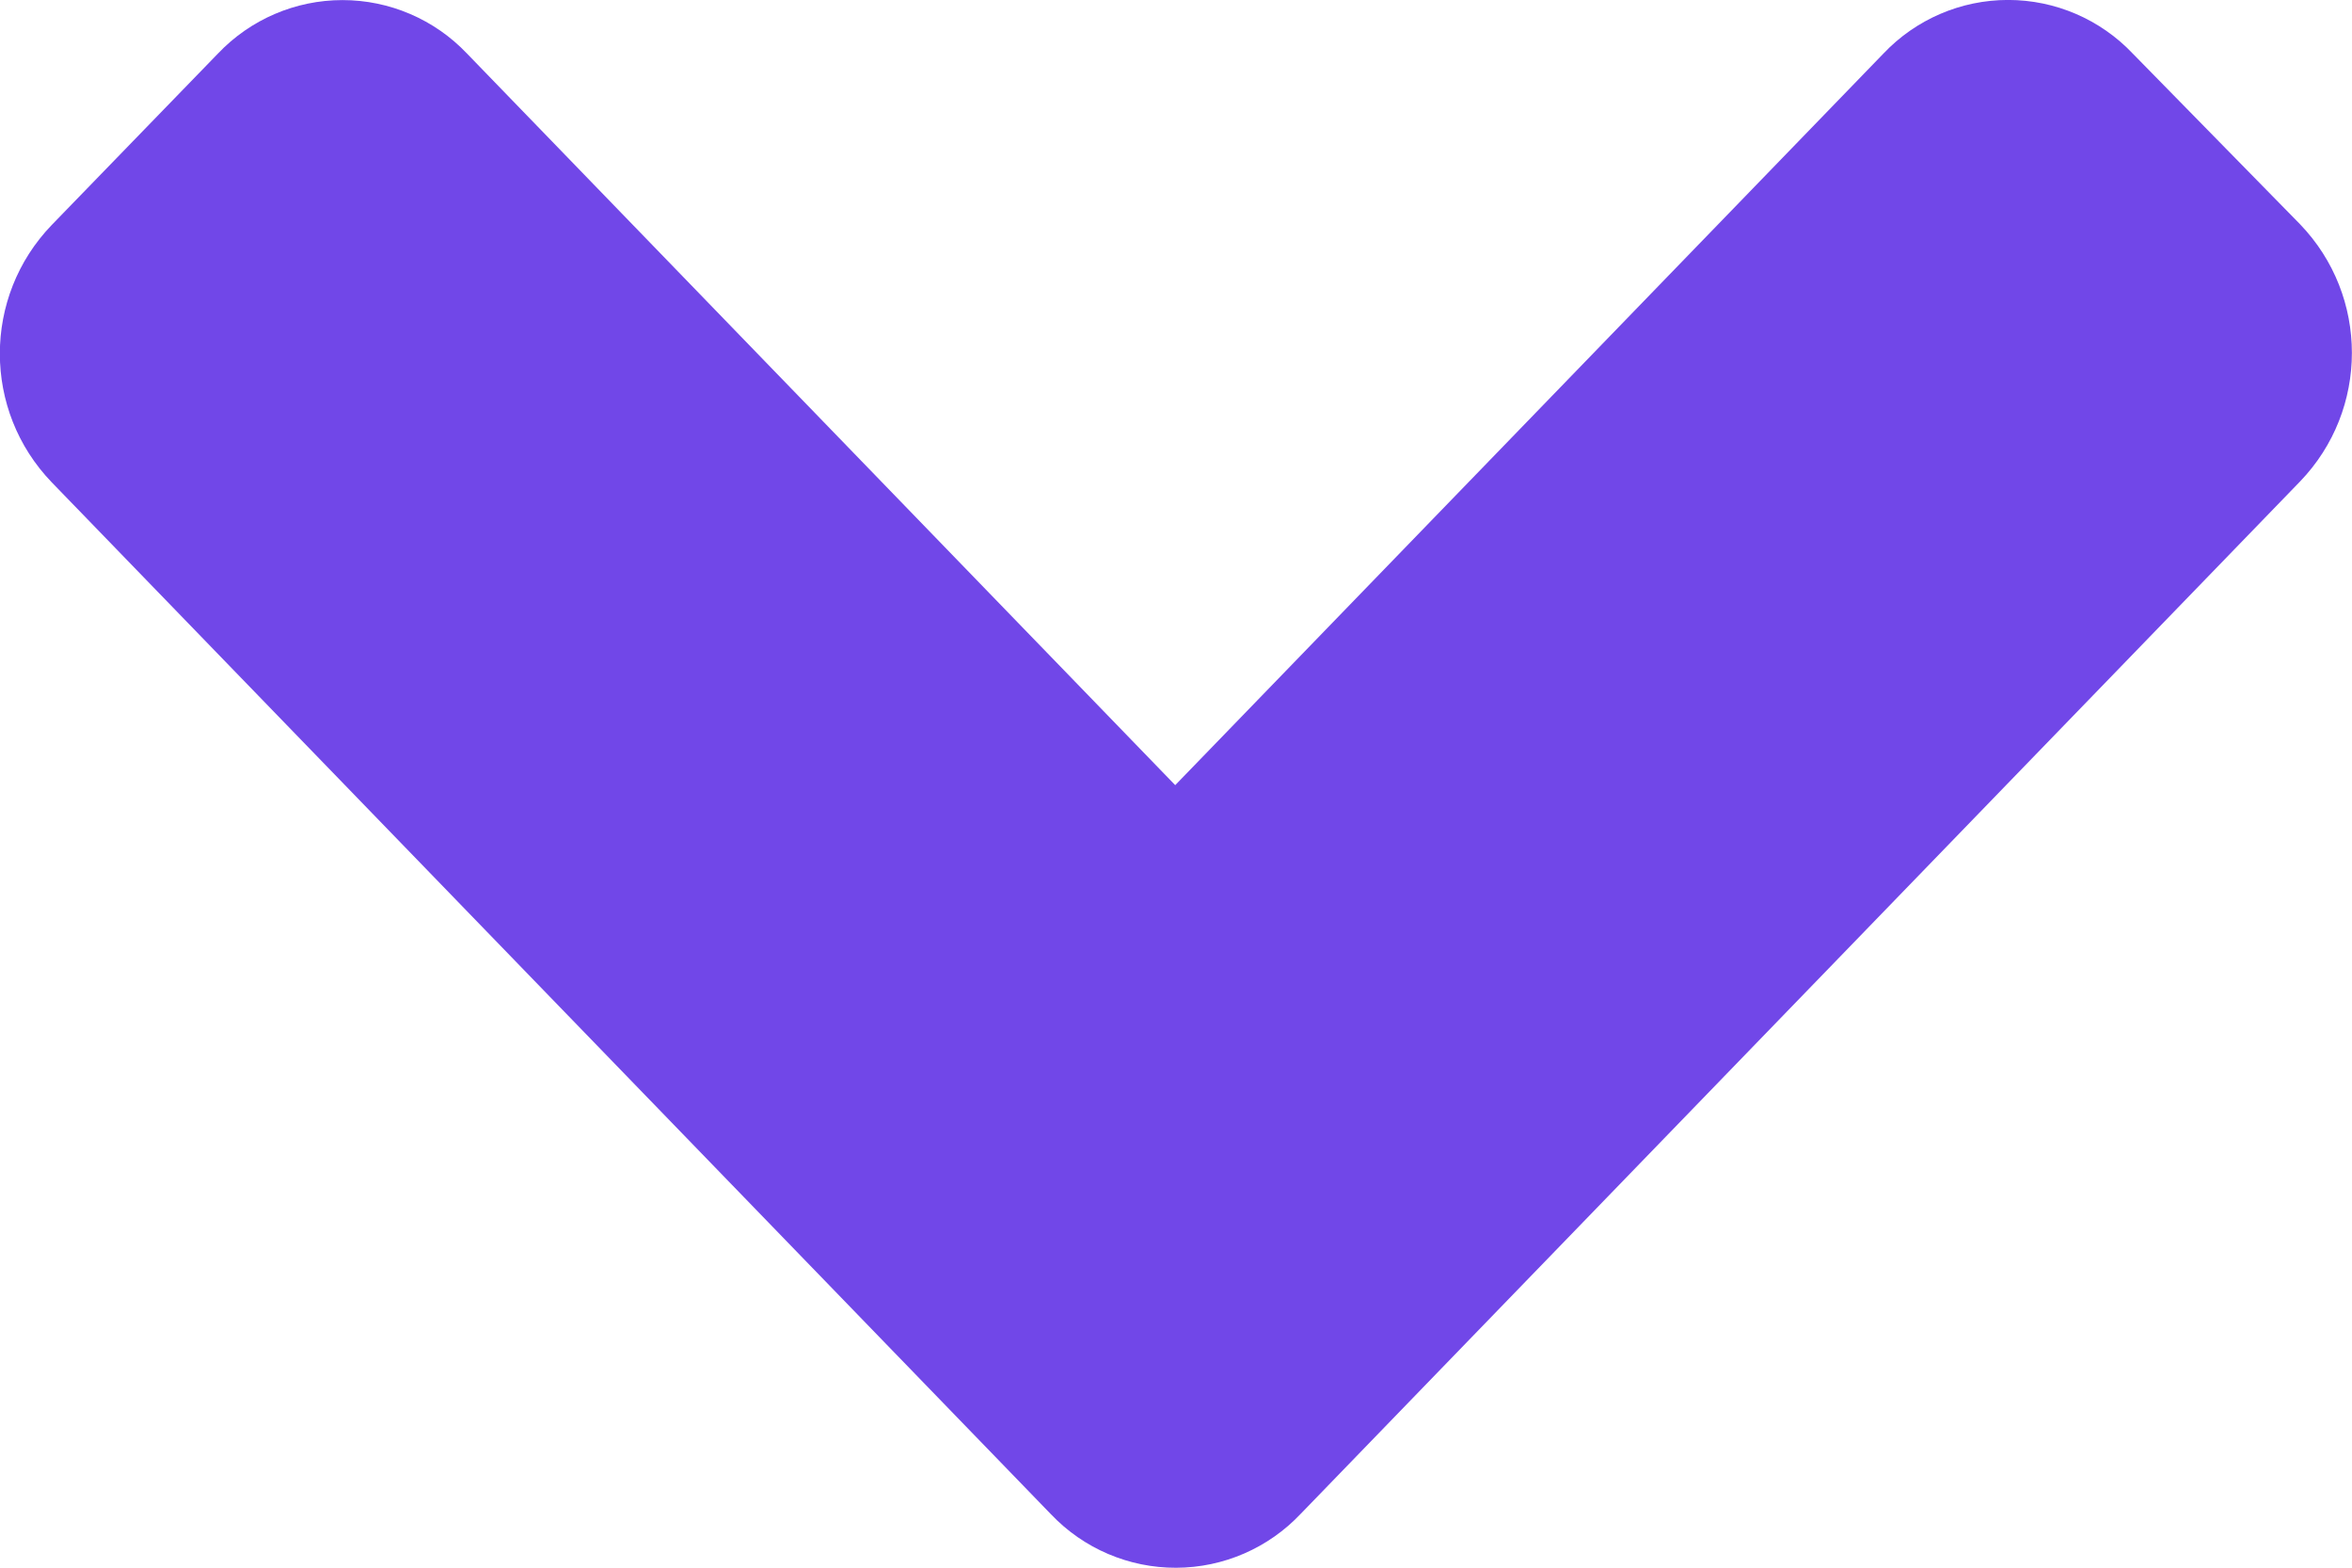
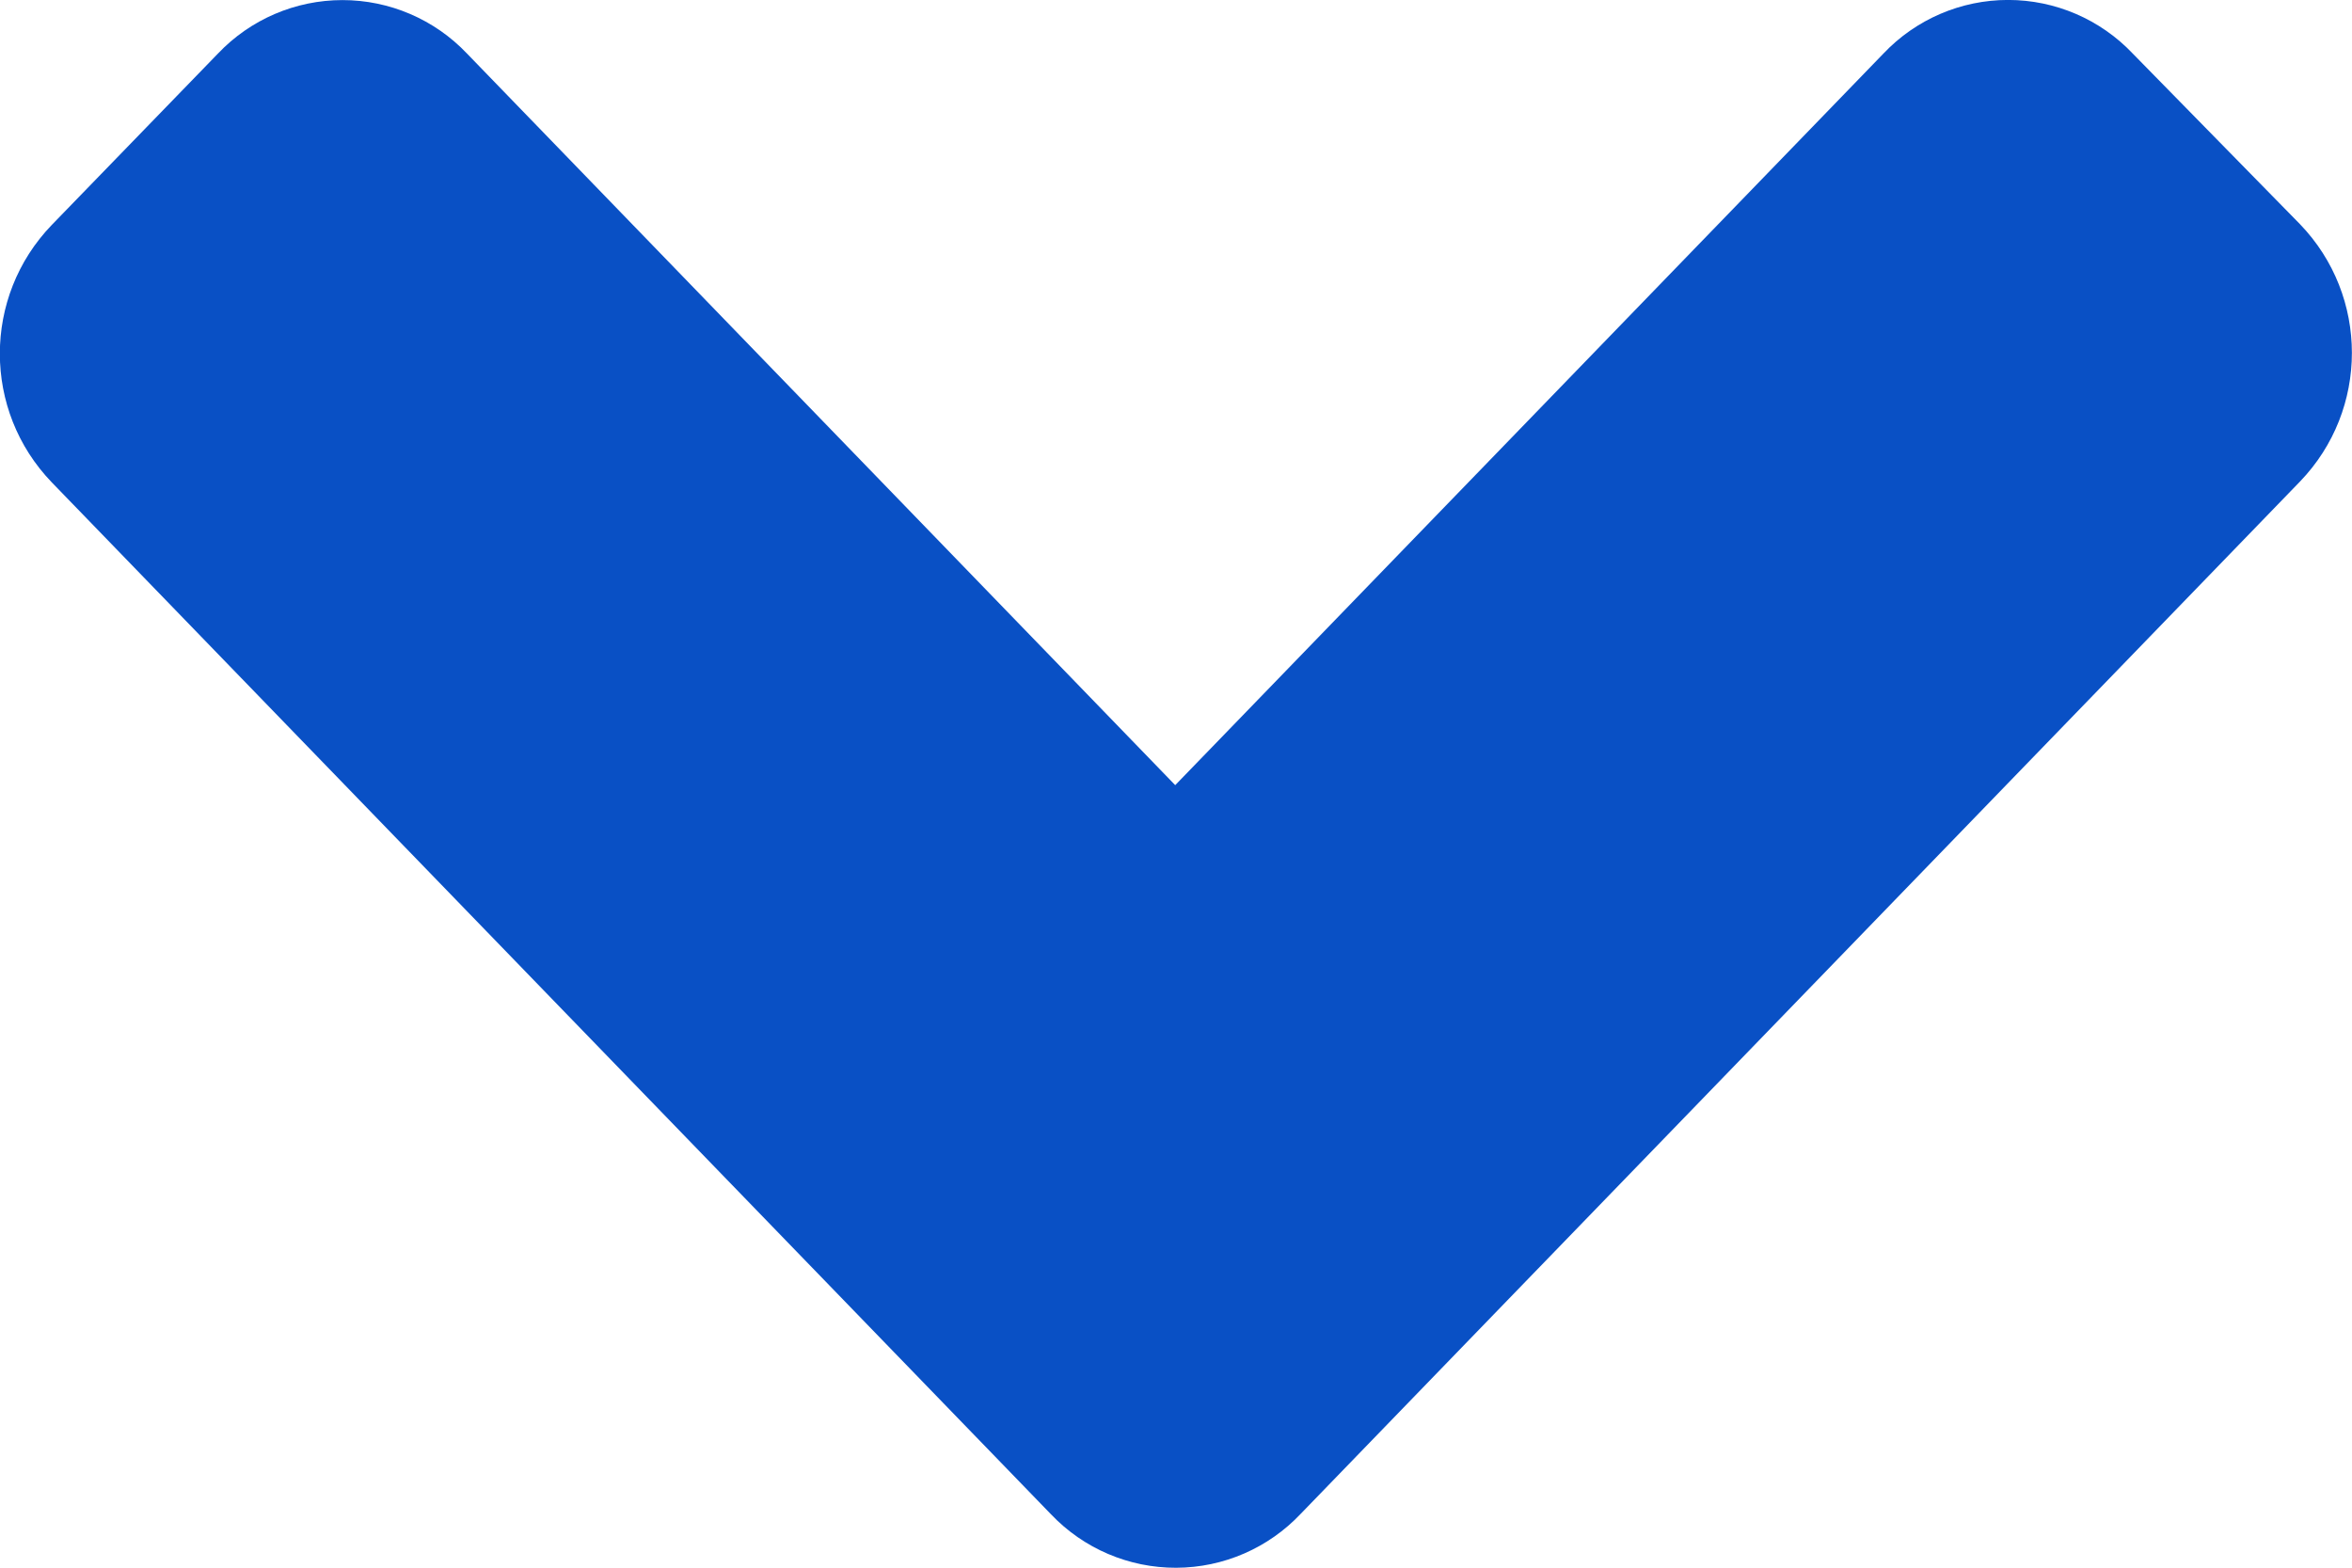
<svg xmlns="http://www.w3.org/2000/svg" width="9" height="6" fill="none">
-   <path fill="#7147E8" d="M4.022 5.796.198 1.846a.71.71 0 0 1 0-.985L.834.205a.657.657 0 0 1 .953 0l2.71 2.8 2.71-2.8a.657.657 0 0 1 .954 0l.64.653a.71.71 0 0 1 0 .985l-3.823 3.95a.658.658 0 0 1-.956.003Z" />
+   <path fill="#0950c5" d="M4.022 5.796.198 1.846a.71.71 0 0 1 0-.985L.834.205a.657.657 0 0 1 .953 0l2.71 2.8 2.71-2.8a.657.657 0 0 1 .954 0l.64.653a.71.71 0 0 1 0 .985l-3.823 3.95a.658.658 0 0 1-.956.003Z" />
</svg>
